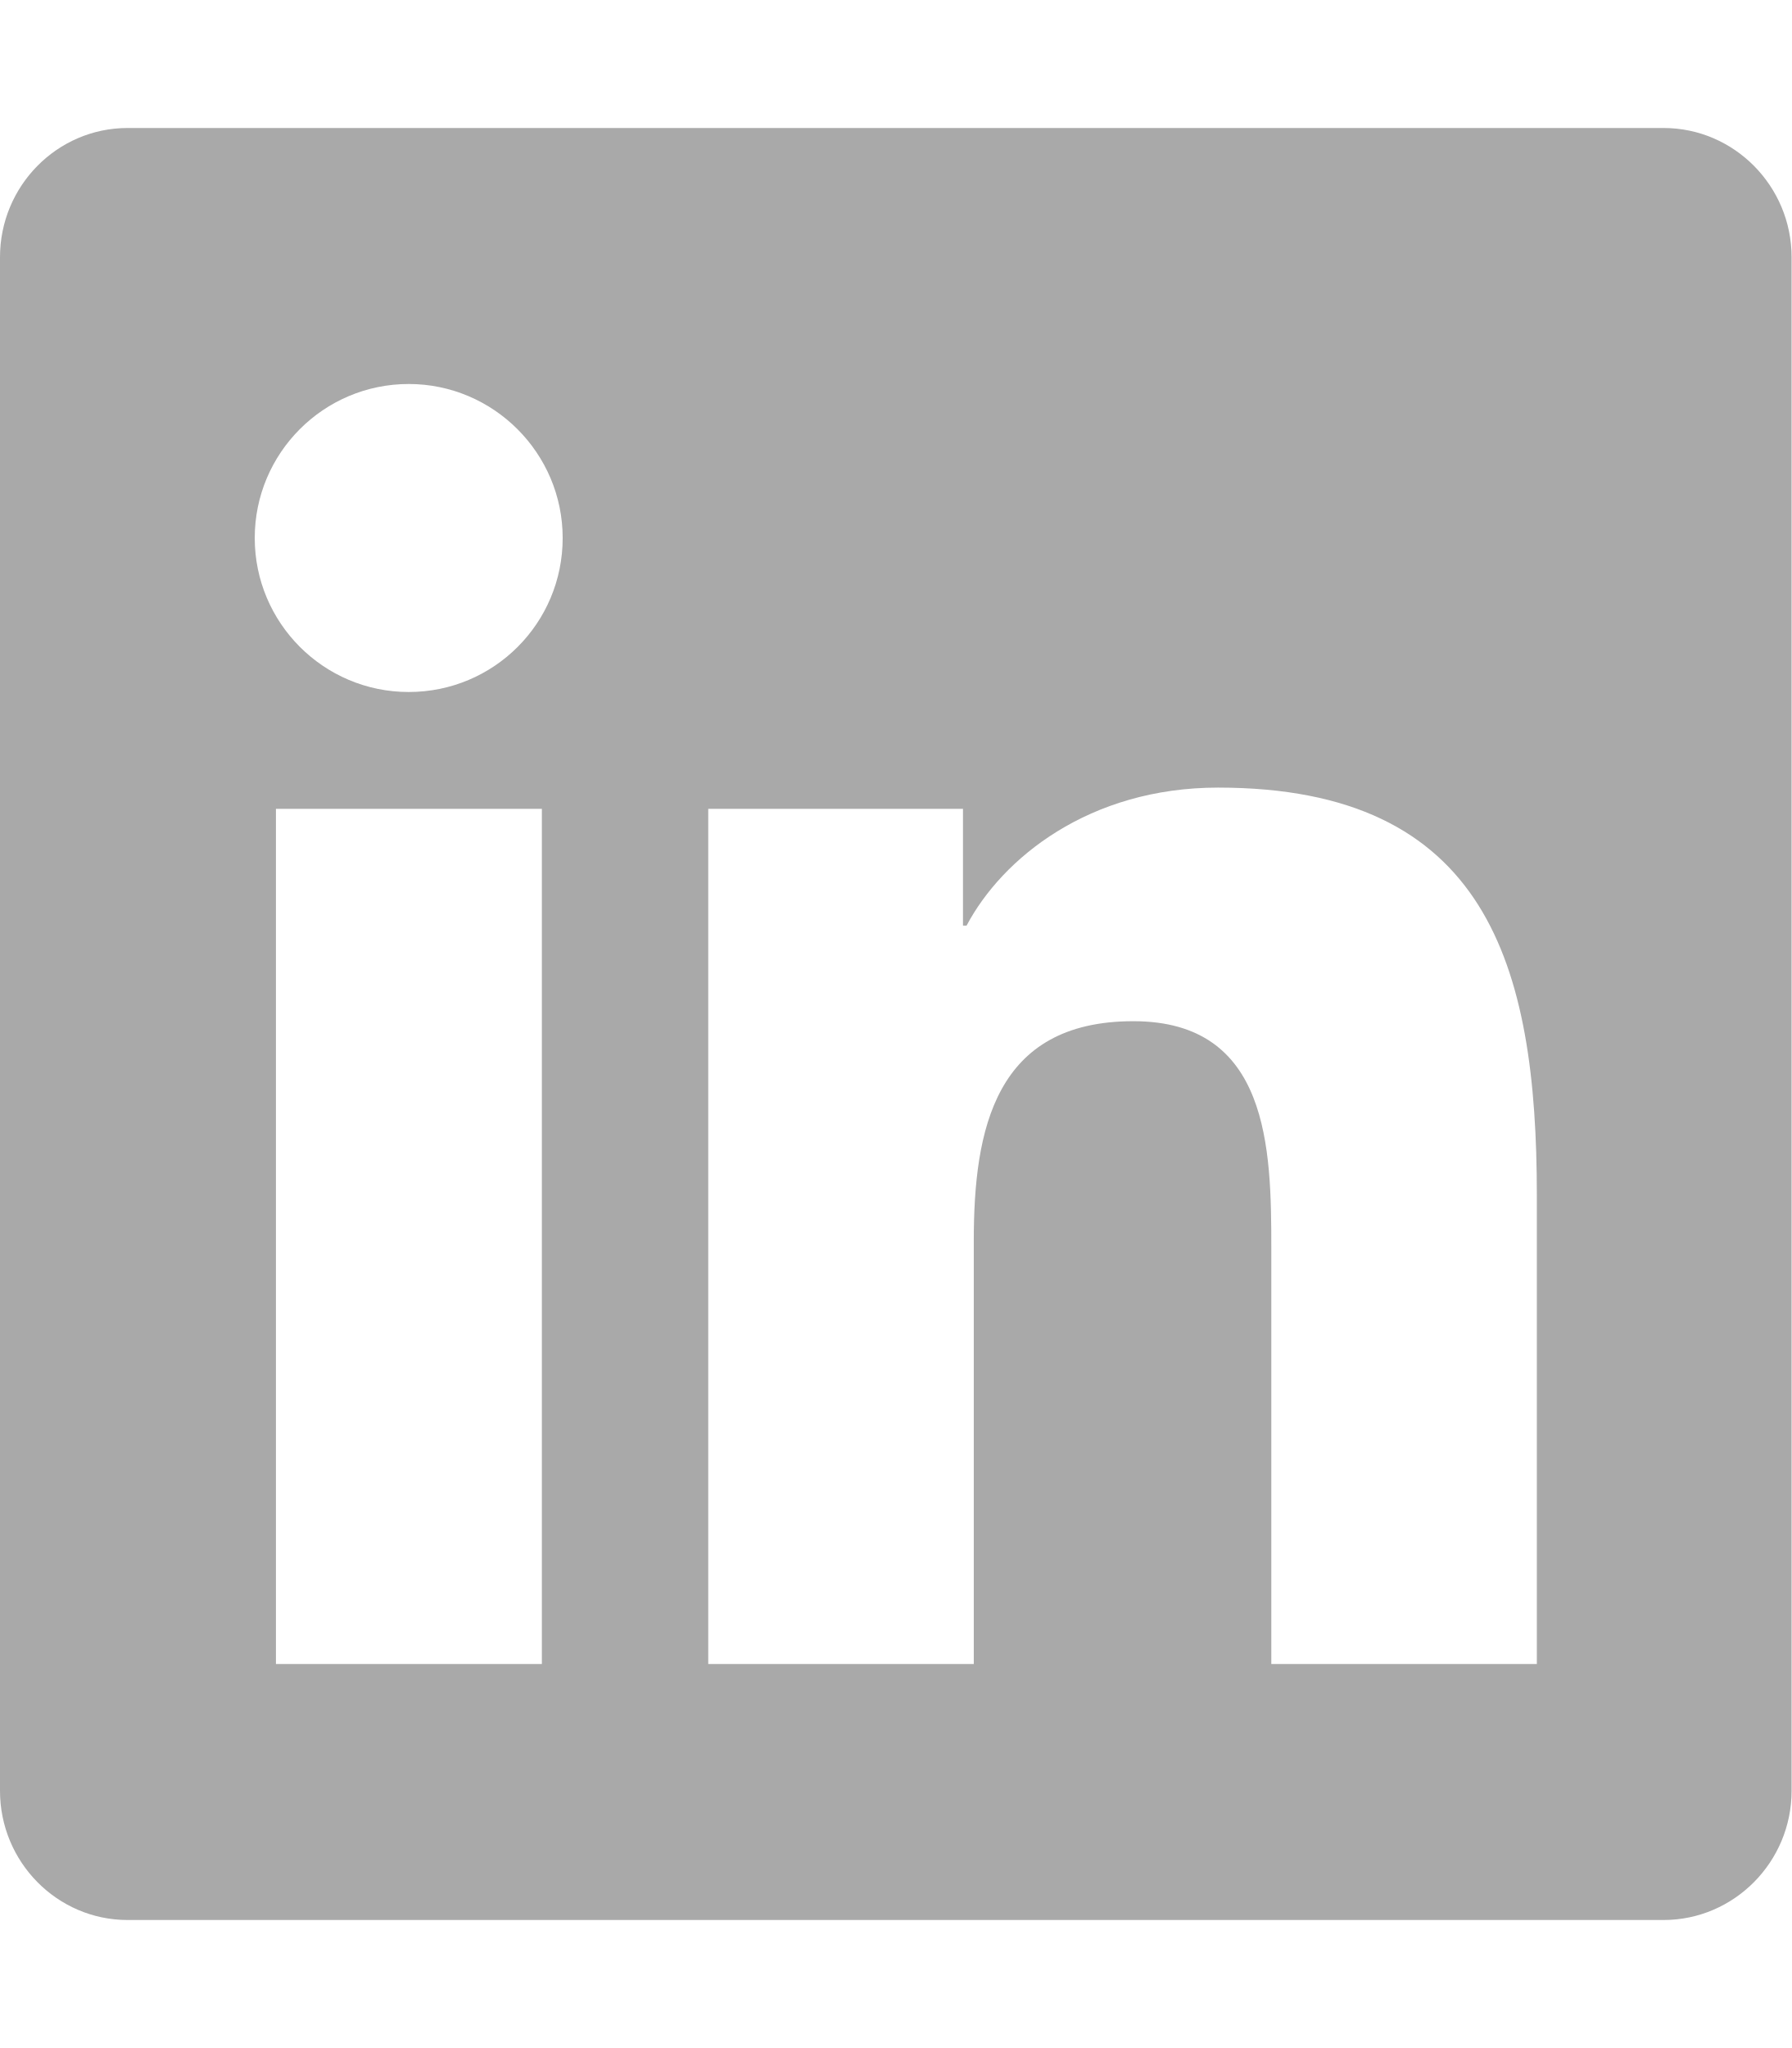
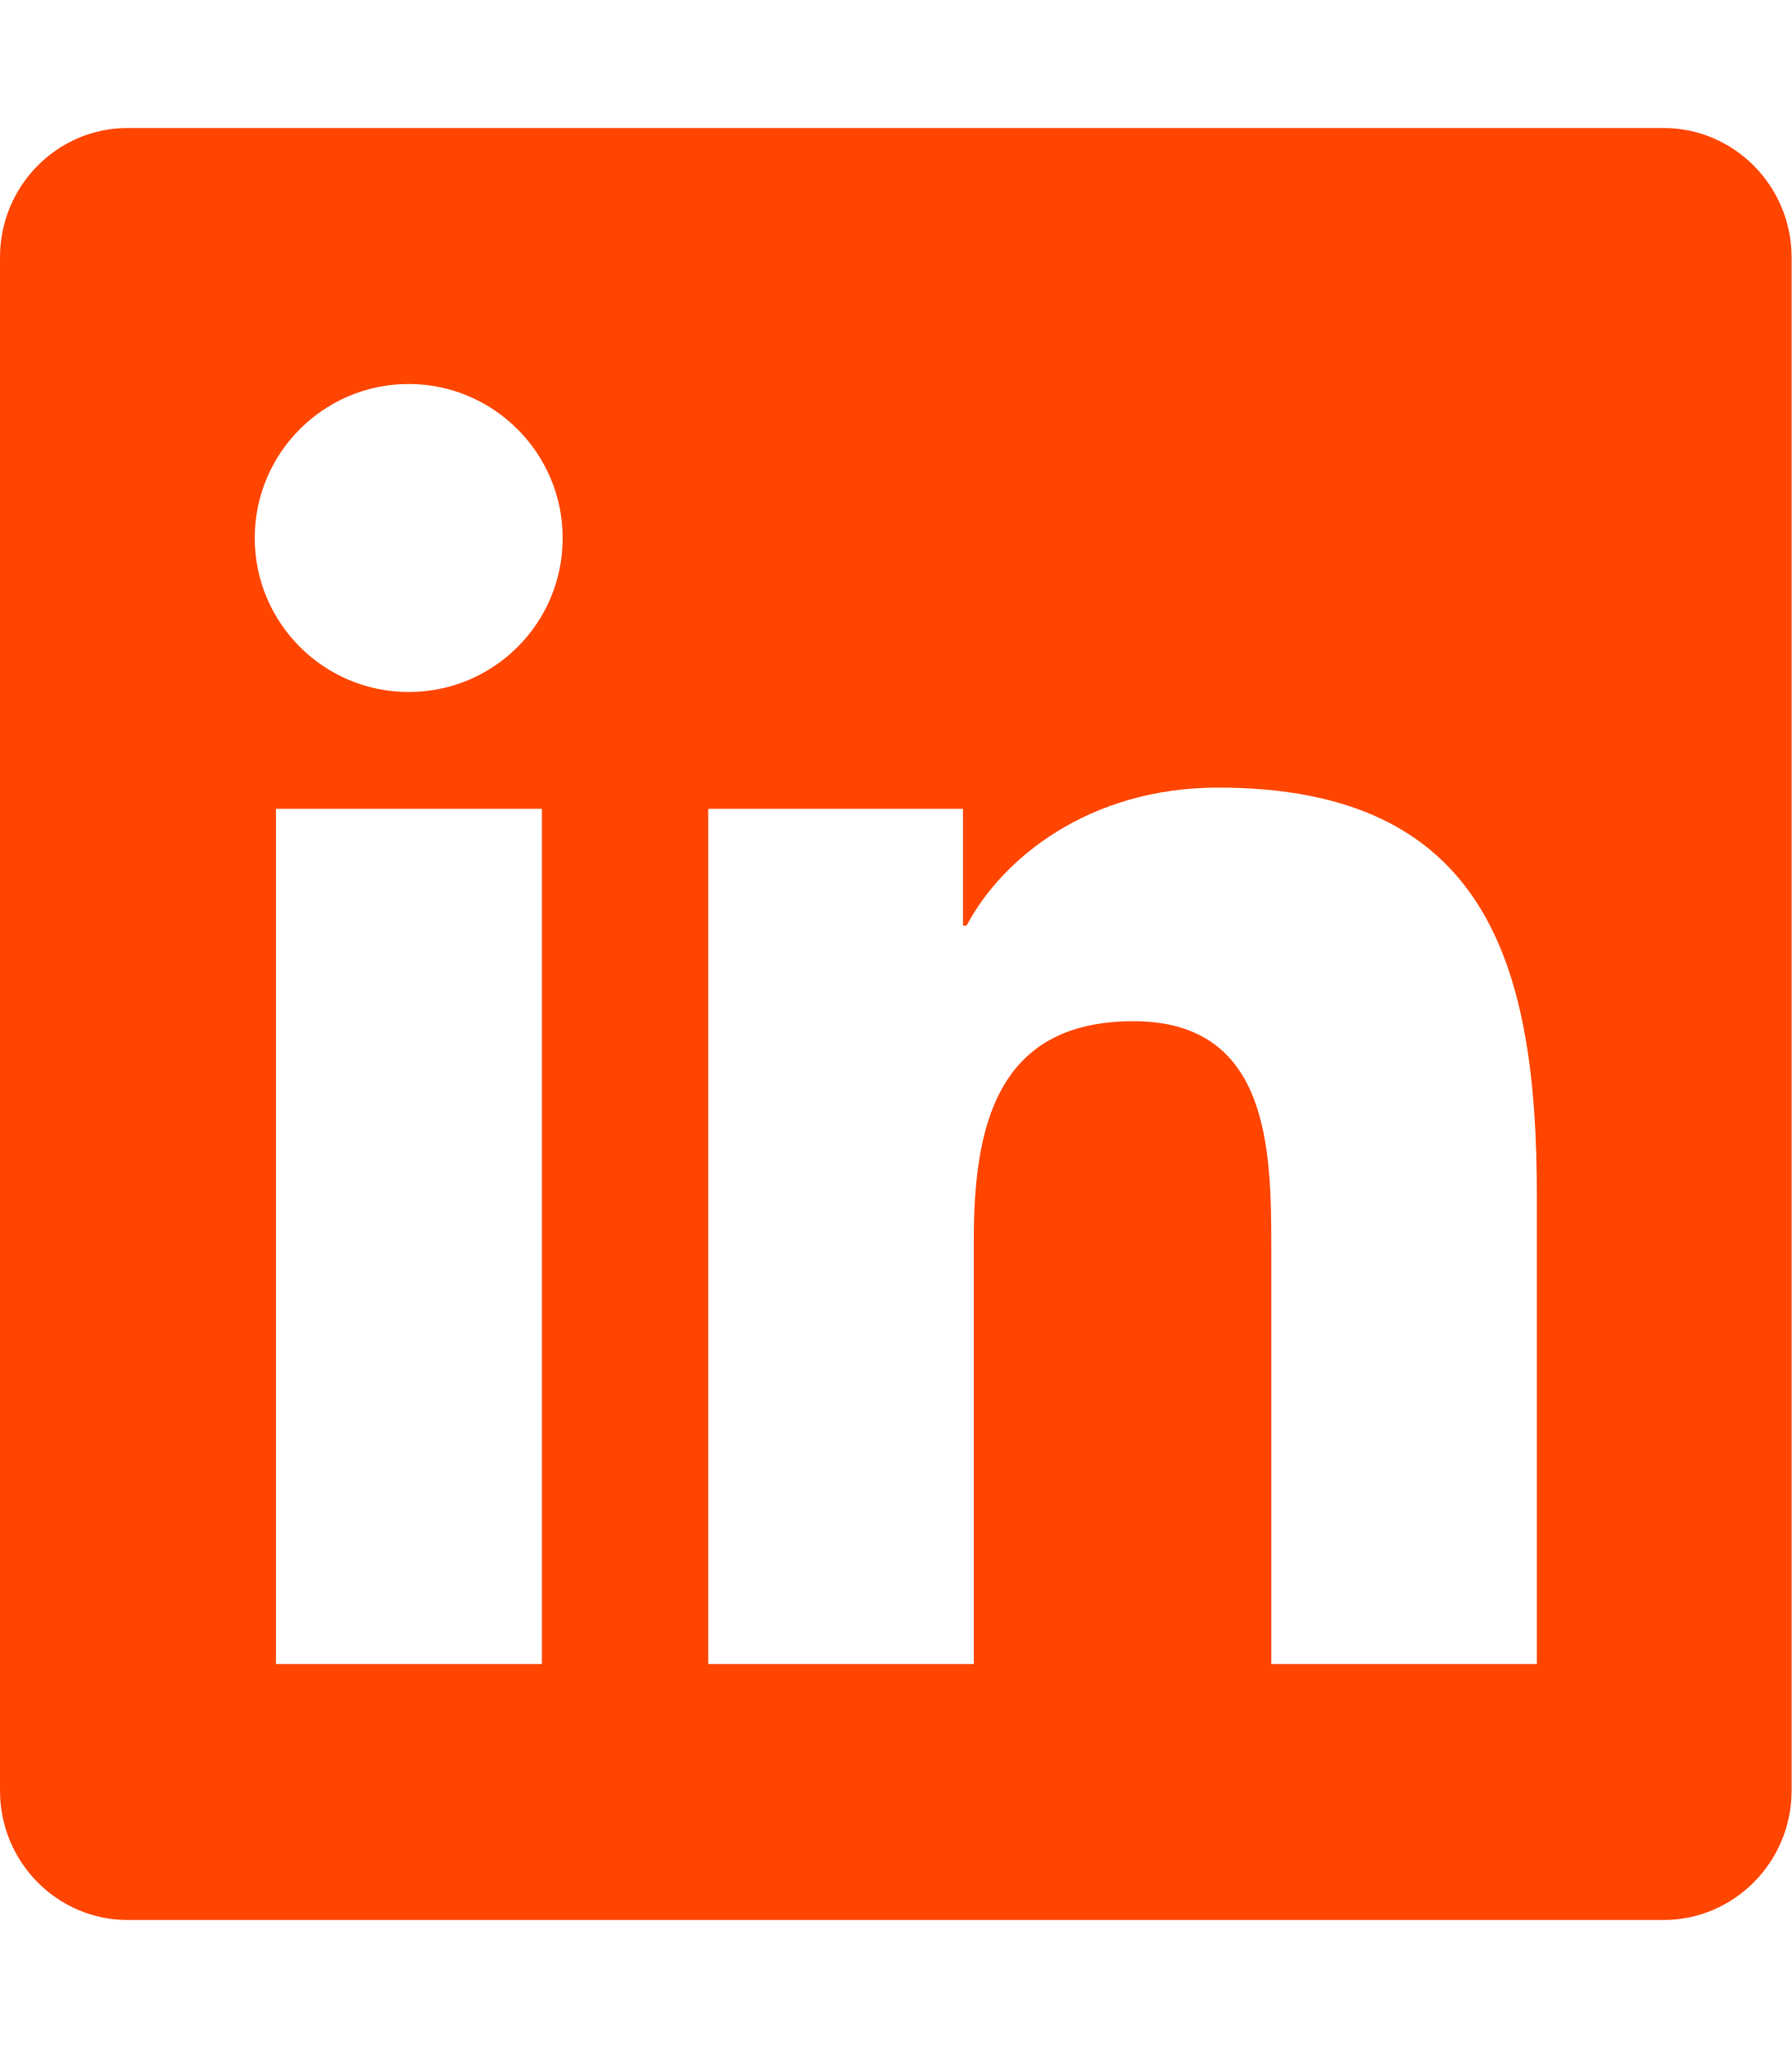
<svg xmlns="http://www.w3.org/2000/svg" width="100%" height="100%" viewBox="0 0 448 512" version="1.1" xml:space="preserve" style="fill-rule:evenodd;clip-rule:evenodd;stroke-linejoin:round;stroke-miterlimit:1.414;">
-   <path d="M416,32l-384.1,0c-17.6,0 -31.9,14.5 -31.9,32.3l0,383.4c0,17.8 14.3,32.3 31.9,32.3l384.1,0c17.6,0 32,-14.5 32,-32.3l0,-383.4c0,-17.8 -14.4,-32.3 -32,-32.3Zm-280.6,384l-66.4,0l0,-213.8l66.5,0l0,213.8l-0.1,0Zm-33.2,-243c-21.3,0 -38.5,-17.3 -38.5,-38.5c0,-21.2 17.2,-38.5 38.5,-38.5c21.2,0 38.5,17.3 38.5,38.5c0,21.3 -17.2,38.5 -38.5,38.5Zm282.1,243l-66.4,0l0,-104c0,-24.8 -0.5,-56.7 -34.5,-56.7c-34.6,0 -39.9,27 -39.9,54.9l0,105.8l-66.4,0l0,-213.8l63.7,0l0,29.2l0.9,0c8.9,-16.8 30.6,-34.5 62.9,-34.5c67.2,0 79.7,44.3 79.7,101.9l0,117.2Z" style="fill:#a9a9a9;fill-rule:nonzero;" />
+   <path d="M416,32l-384.1,0c-17.6,0 -31.9,14.5 -31.9,32.3l0,383.4c0,17.8 14.3,32.3 31.9,32.3l384.1,0c17.6,0 32,-14.5 32,-32.3l0,-383.4c0,-17.8 -14.4,-32.3 -32,-32.3Zm-280.6,384l-66.4,0l0,-213.8l66.5,0l0,213.8l-0.1,0Zm-33.2,-243c-21.3,0 -38.5,-17.3 -38.5,-38.5c0,-21.2 17.2,-38.5 38.5,-38.5c21.2,0 38.5,17.3 38.5,38.5c0,21.3 -17.2,38.5 -38.5,38.5Zm282.1,243l-66.4,0l0,-104c0,-24.8 -0.5,-56.7 -34.5,-56.7c-34.6,0 -39.9,27 -39.9,54.9l0,105.8l-66.4,0l0,-213.8l63.7,0l0,29.2l0.9,0c8.9,-16.8 30.6,-34.5 62.9,-34.5c67.2,0 79.7,44.3 79.7,101.9l0,117.2Z" style="fill:#ff4500;fill-rule:nonzero;" />
</svg>
